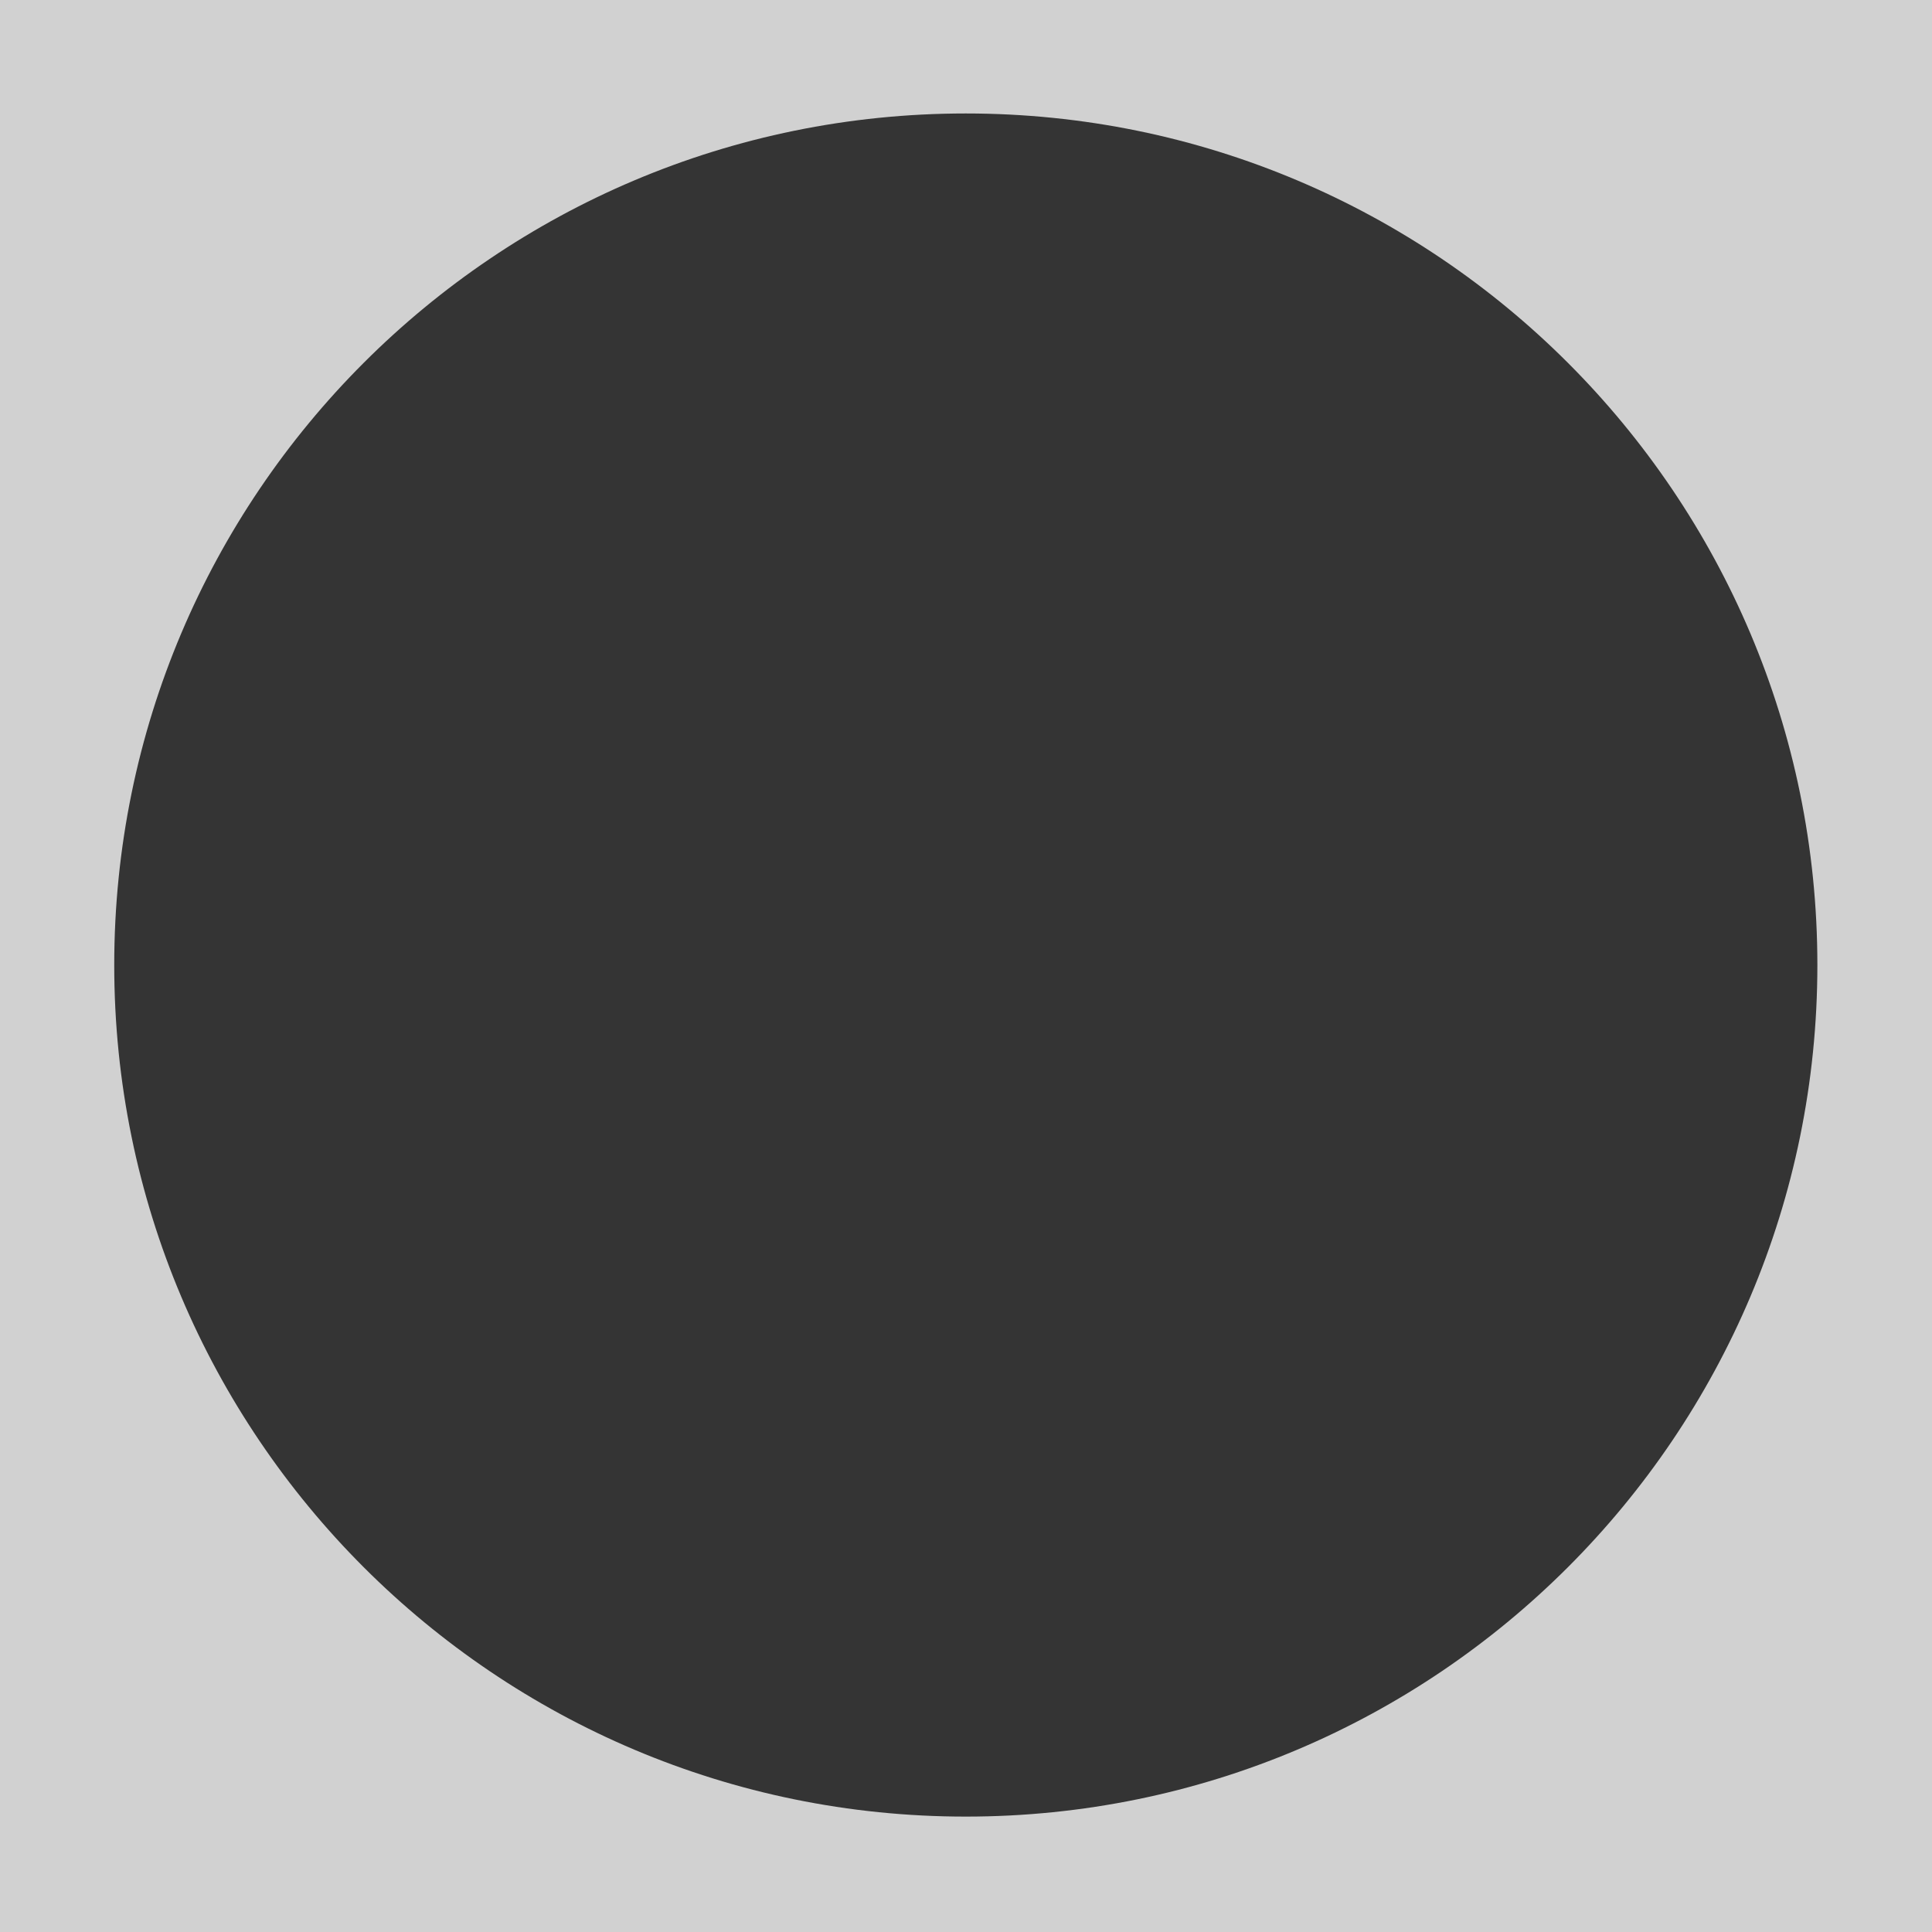
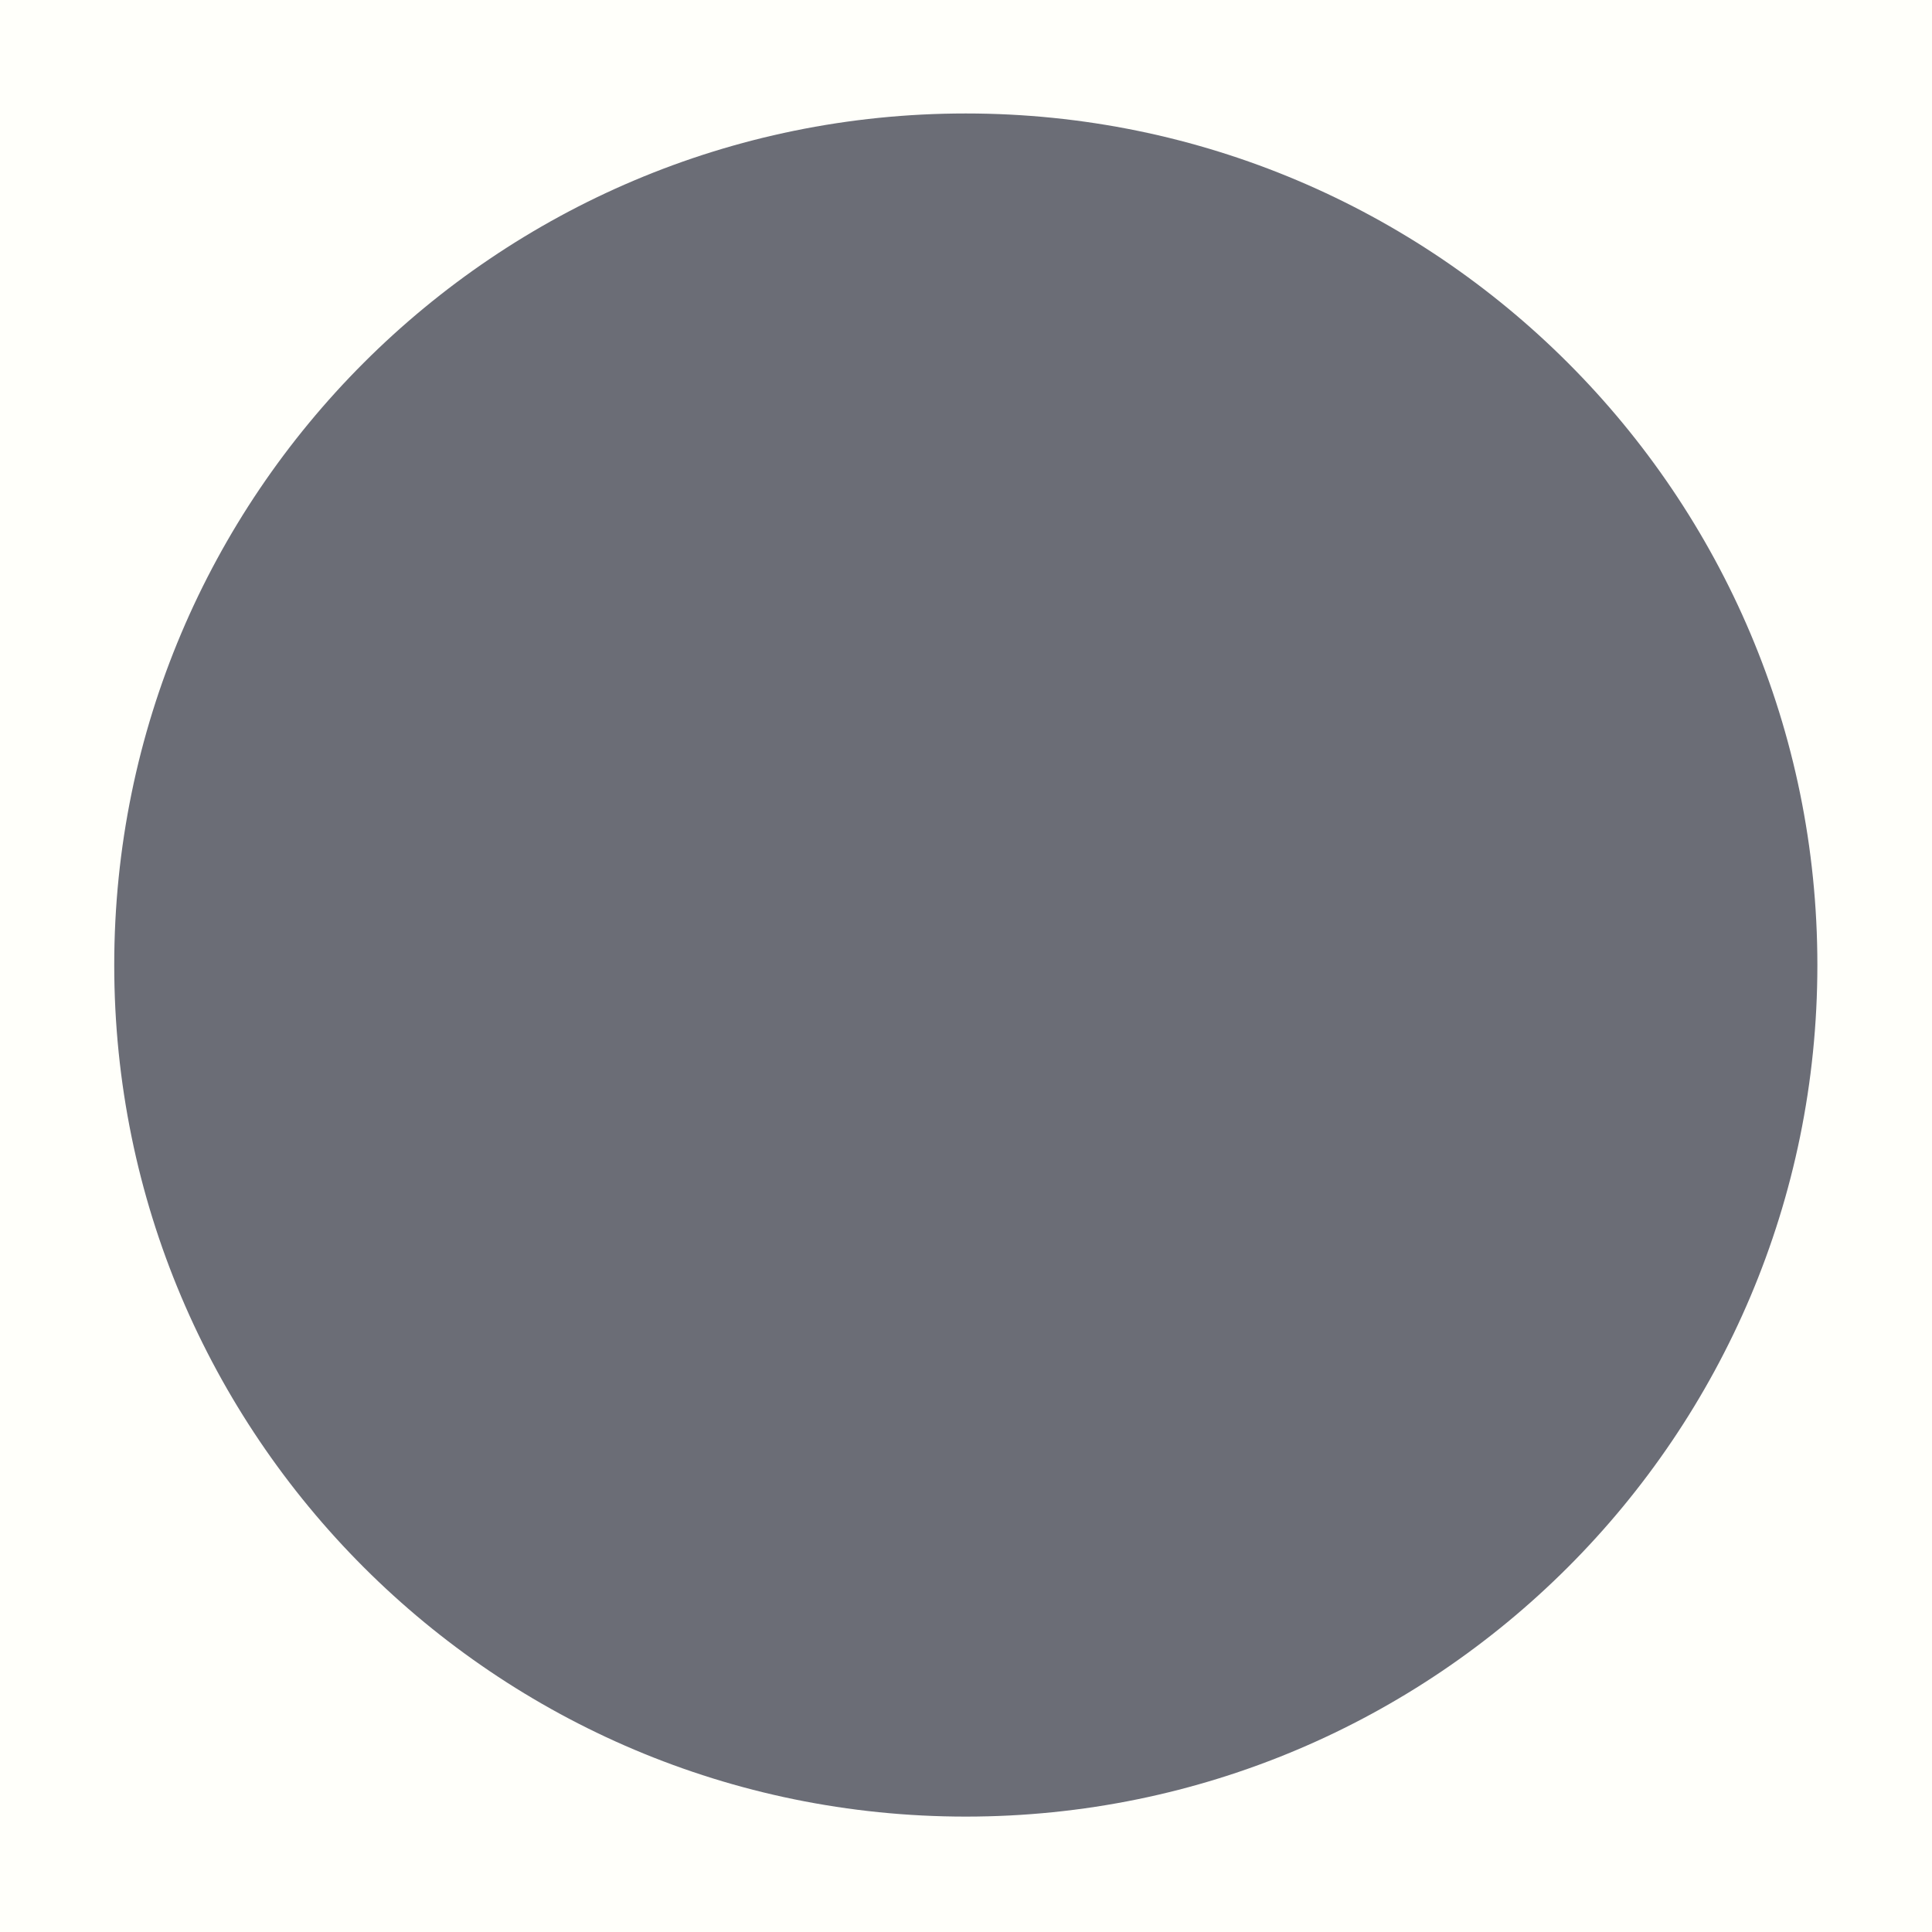
<svg xmlns="http://www.w3.org/2000/svg" version="1.1" id="Ebene_1" x="0px" y="0px" viewBox="0 0 498.9 498.9" style="enable-background:new 0 0 498.9 498.9;" xml:space="preserve">
  <style type="text/css">
- 	.st0{fill:#D1D1D1;}
- 	.st1{fill:#343434;}
+ 	.st0{fill:#FFFFFA;}
+ 	.st1{fill:#6B6D76;}
</style>
  <rect y="0" class="st0" width="498.9" height="498.9" />
  <circle class="st1" cx="249.4" cy="249.2" r="219.9" />
</svg>
